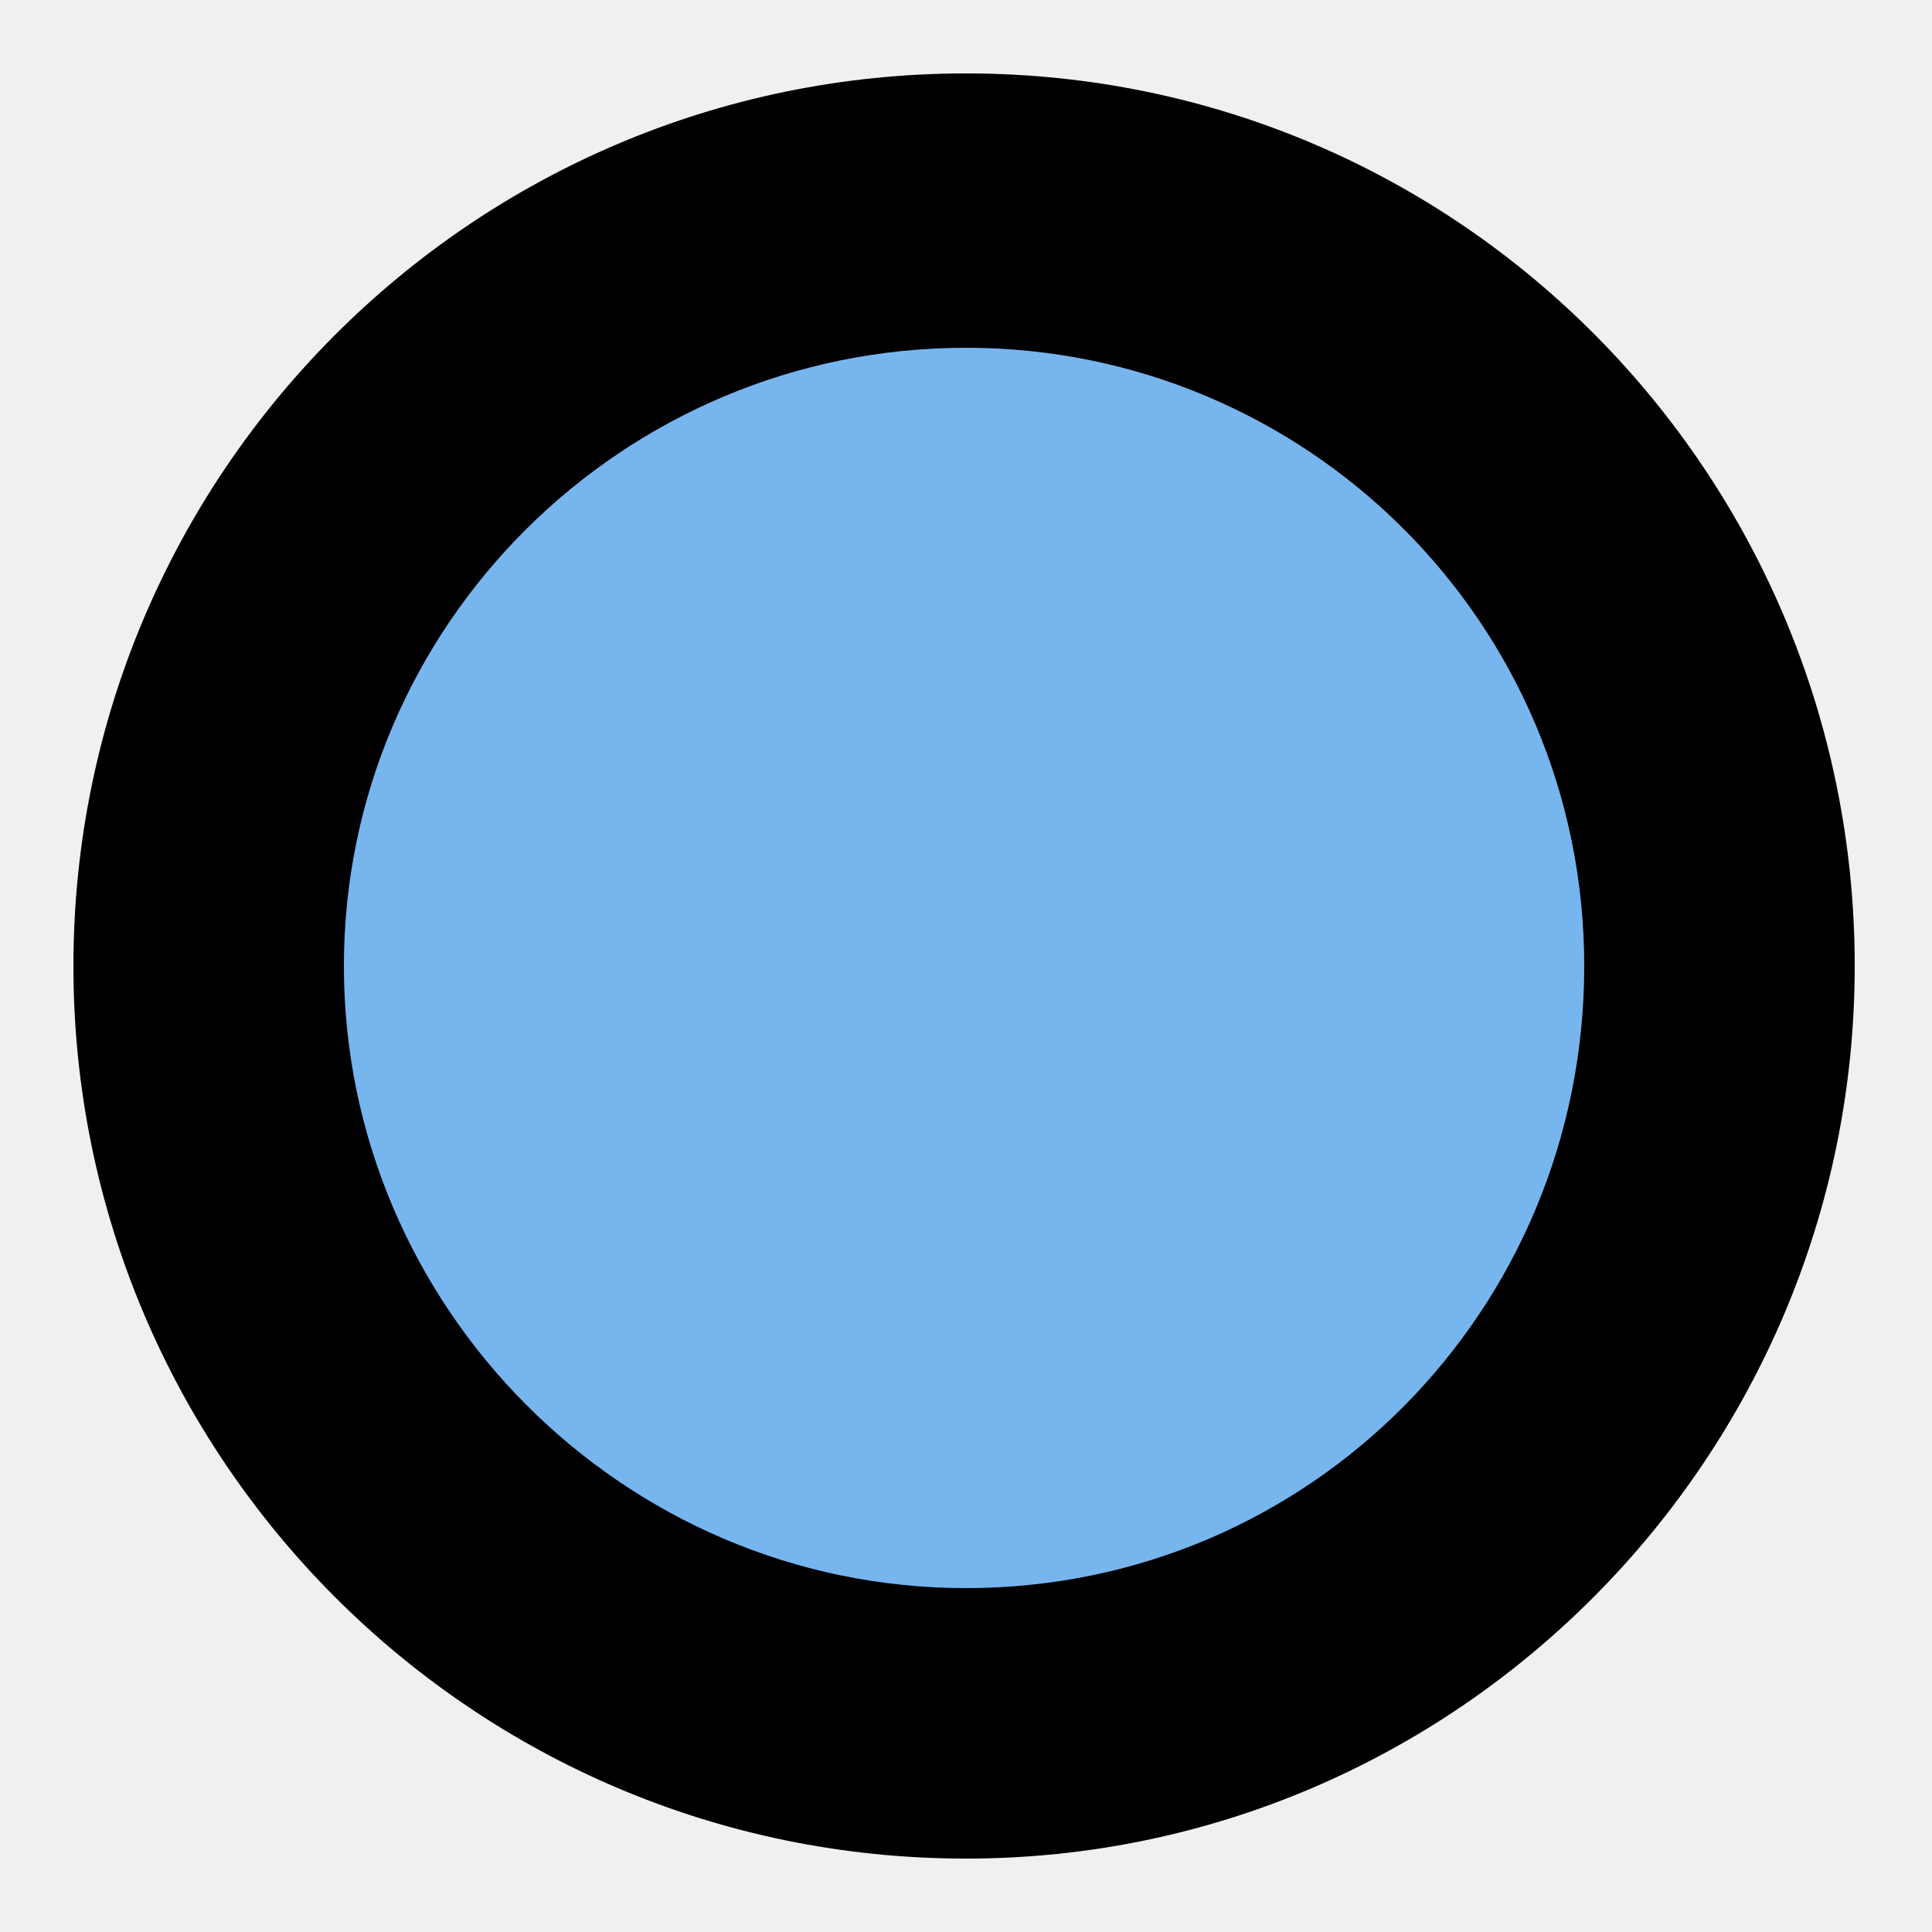
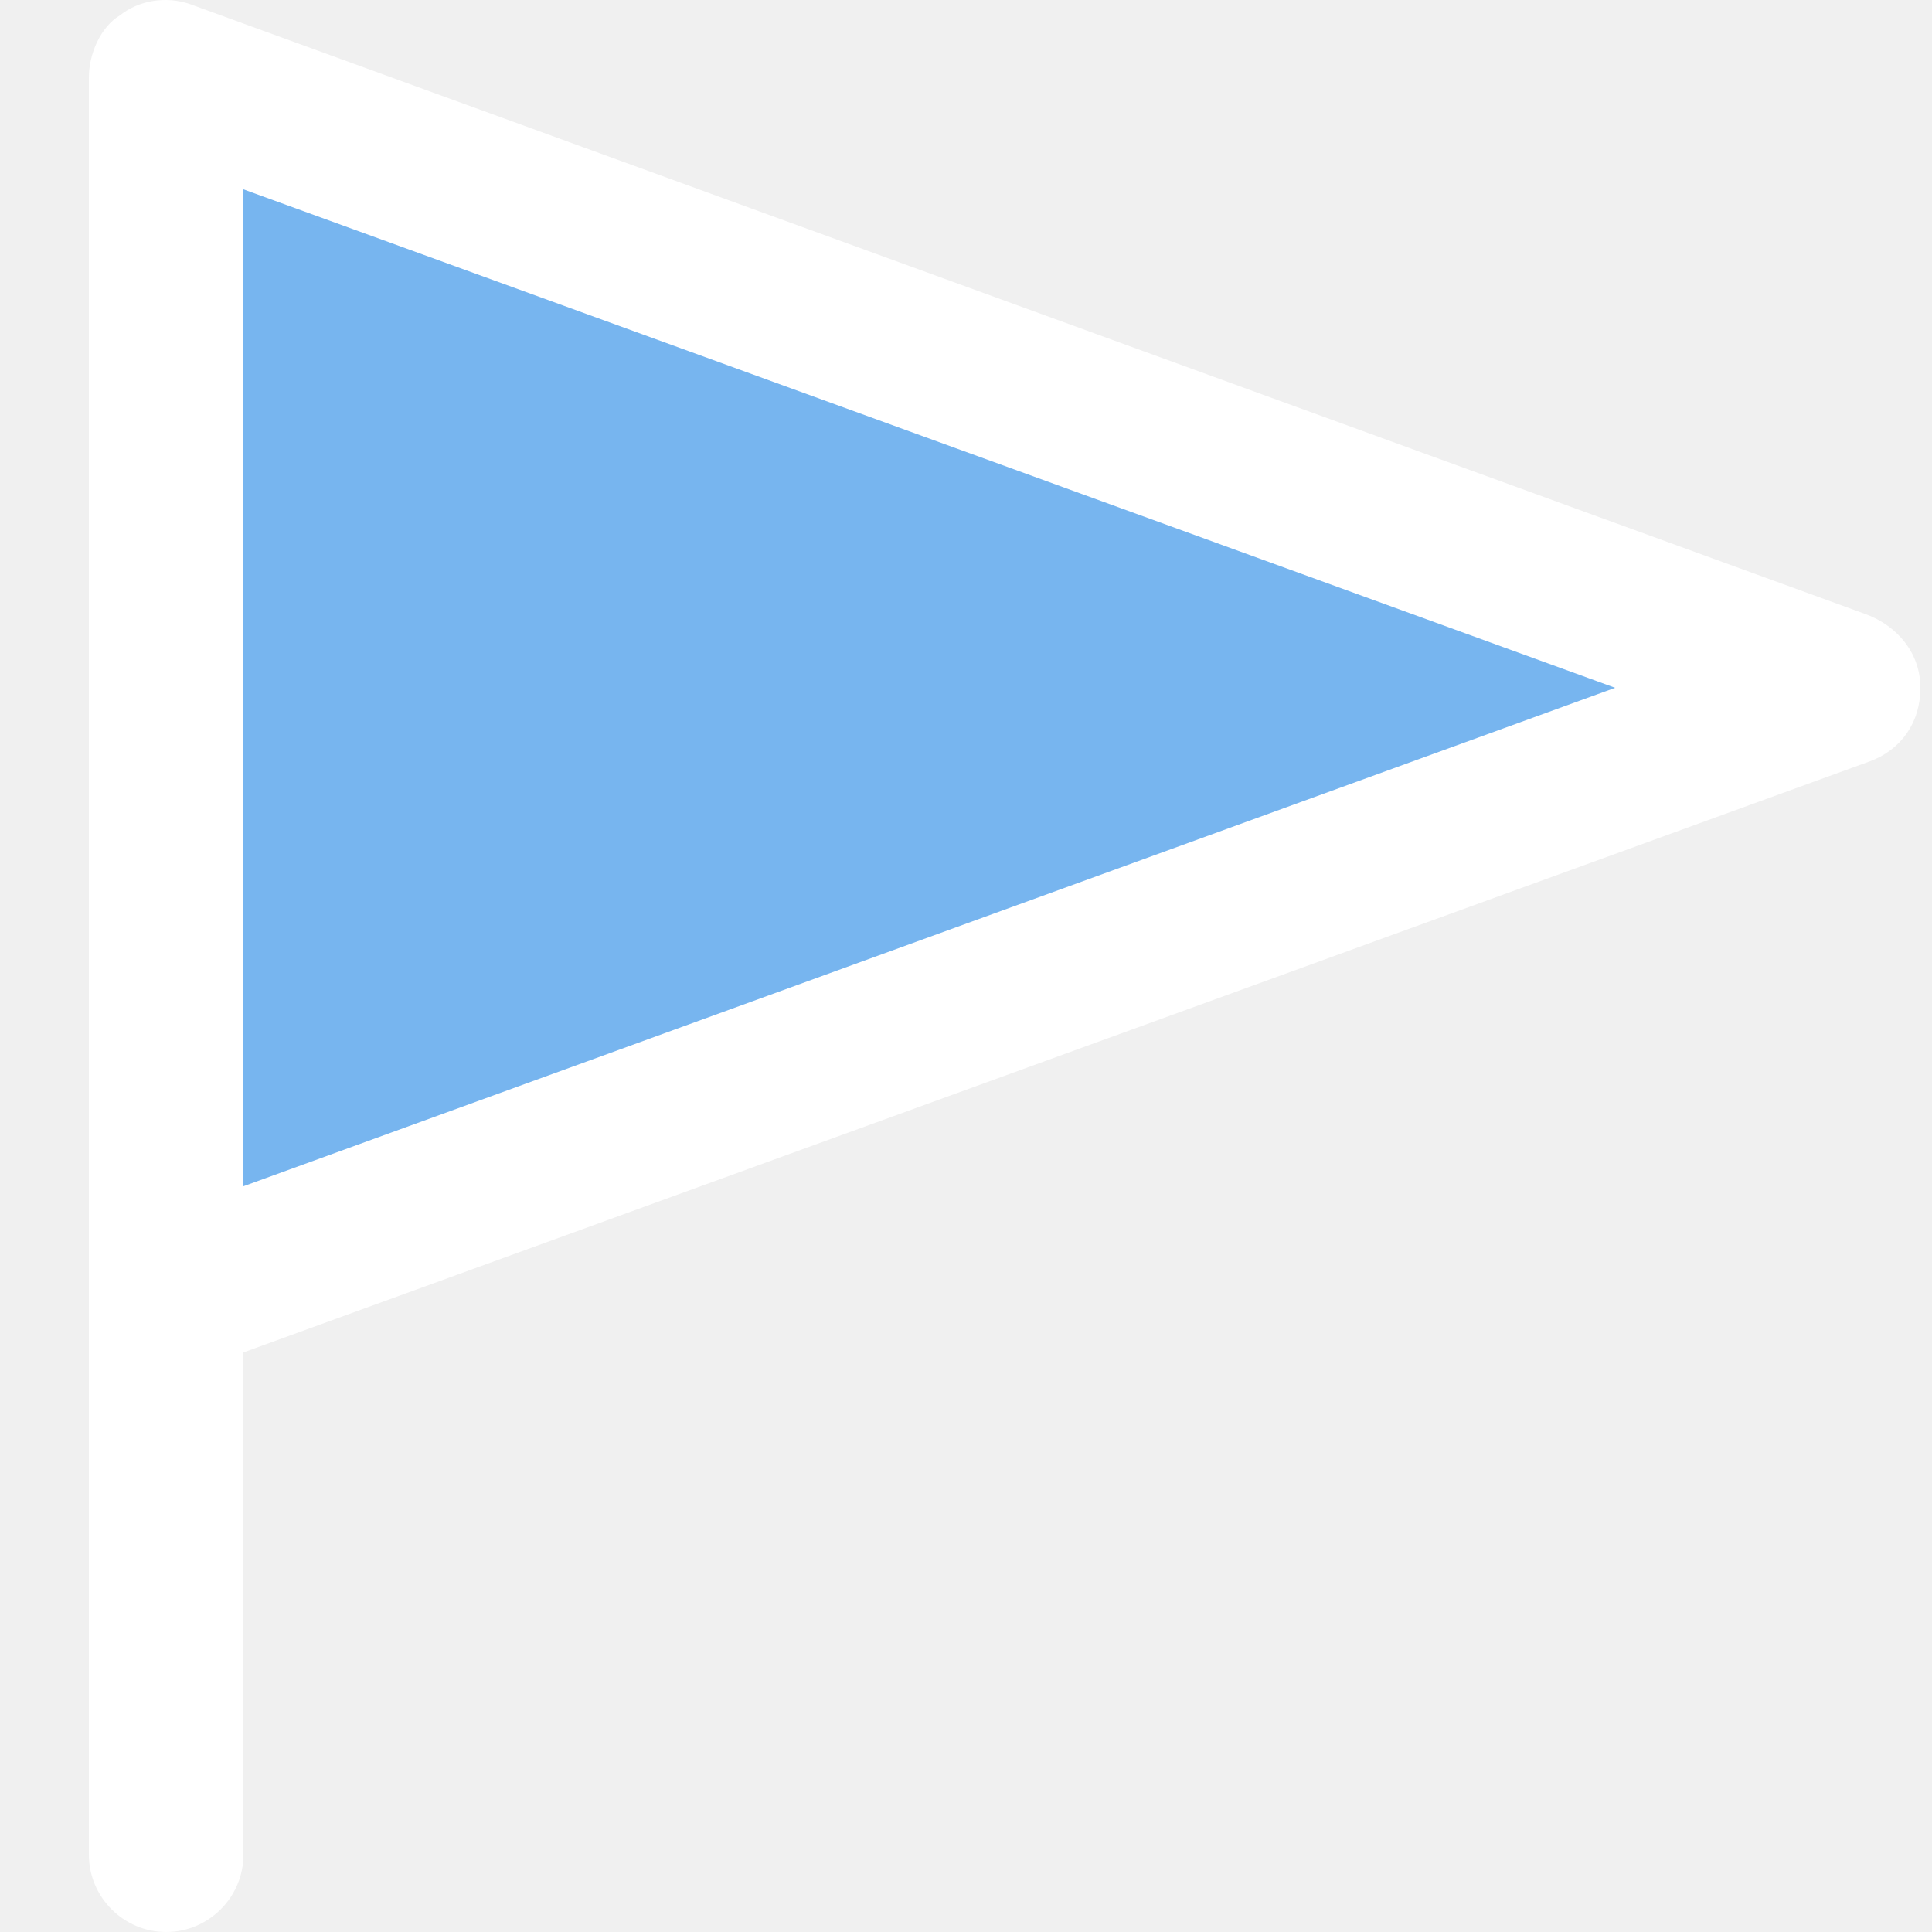
- <svg xmlns="http://www.w3.org/2000/svg" version="1.1" id="Capa_1" x="0px" y="0px" viewBox="0 0 50 50" style="enable-background:new 0 0 50 50;" xml:space="preserve">
+ <svg xmlns="http://www.w3.org/2000/svg" version="1.1" id="point_icon" x="0px" y="0px" viewBox="0 0 50 50" style="enable-background:new 0 0 50 50;" xml:space="preserve">
  <style type="text/css">
	.st0{fill:#77B5EF;}
+ 	.st1{fill:#FFFFFF;}
</style>
-   <g id="XMLID_1_">
-     <circle id="XMLID_2_" class="st0" cx="25" cy="25" r="19.6" />
-     <path id="XMLID_3_" d="M25,48.1C12.2,48.1,1.9,37.7,1.9,25S12.2,1.9,25,1.9S48,12.3,48,25S37.7,48.1,25,48.1z M25,9   C16.1,9,8.9,16.2,8.9,25S16.1,41.1,25,41.1S41,33.9,41,25S33.8,9,25,9z" />
-   </g>
+   <polygon id="color" class="st0" points="4.2,2 47.6,17.8 4.2,33.5 " />
+   <path id="lining" class="st1" d="M48.3,15.9L4.9,0.1C4.3-0.1,3.6,0,3.1,0.4C2.6,0.7,2.3,1.4,2.3,2v31.4v0.1V48c0,1.1,0.9,2,2,2  s2-0.9,2-2v-13l42.1-15.3c0.8-0.3,1.3-1,1.3-1.9S49.1,16.2,48.3,15.9z M6.3,30.7V4.9l35.5,12.9L6.3,30.7z" />
</svg>
